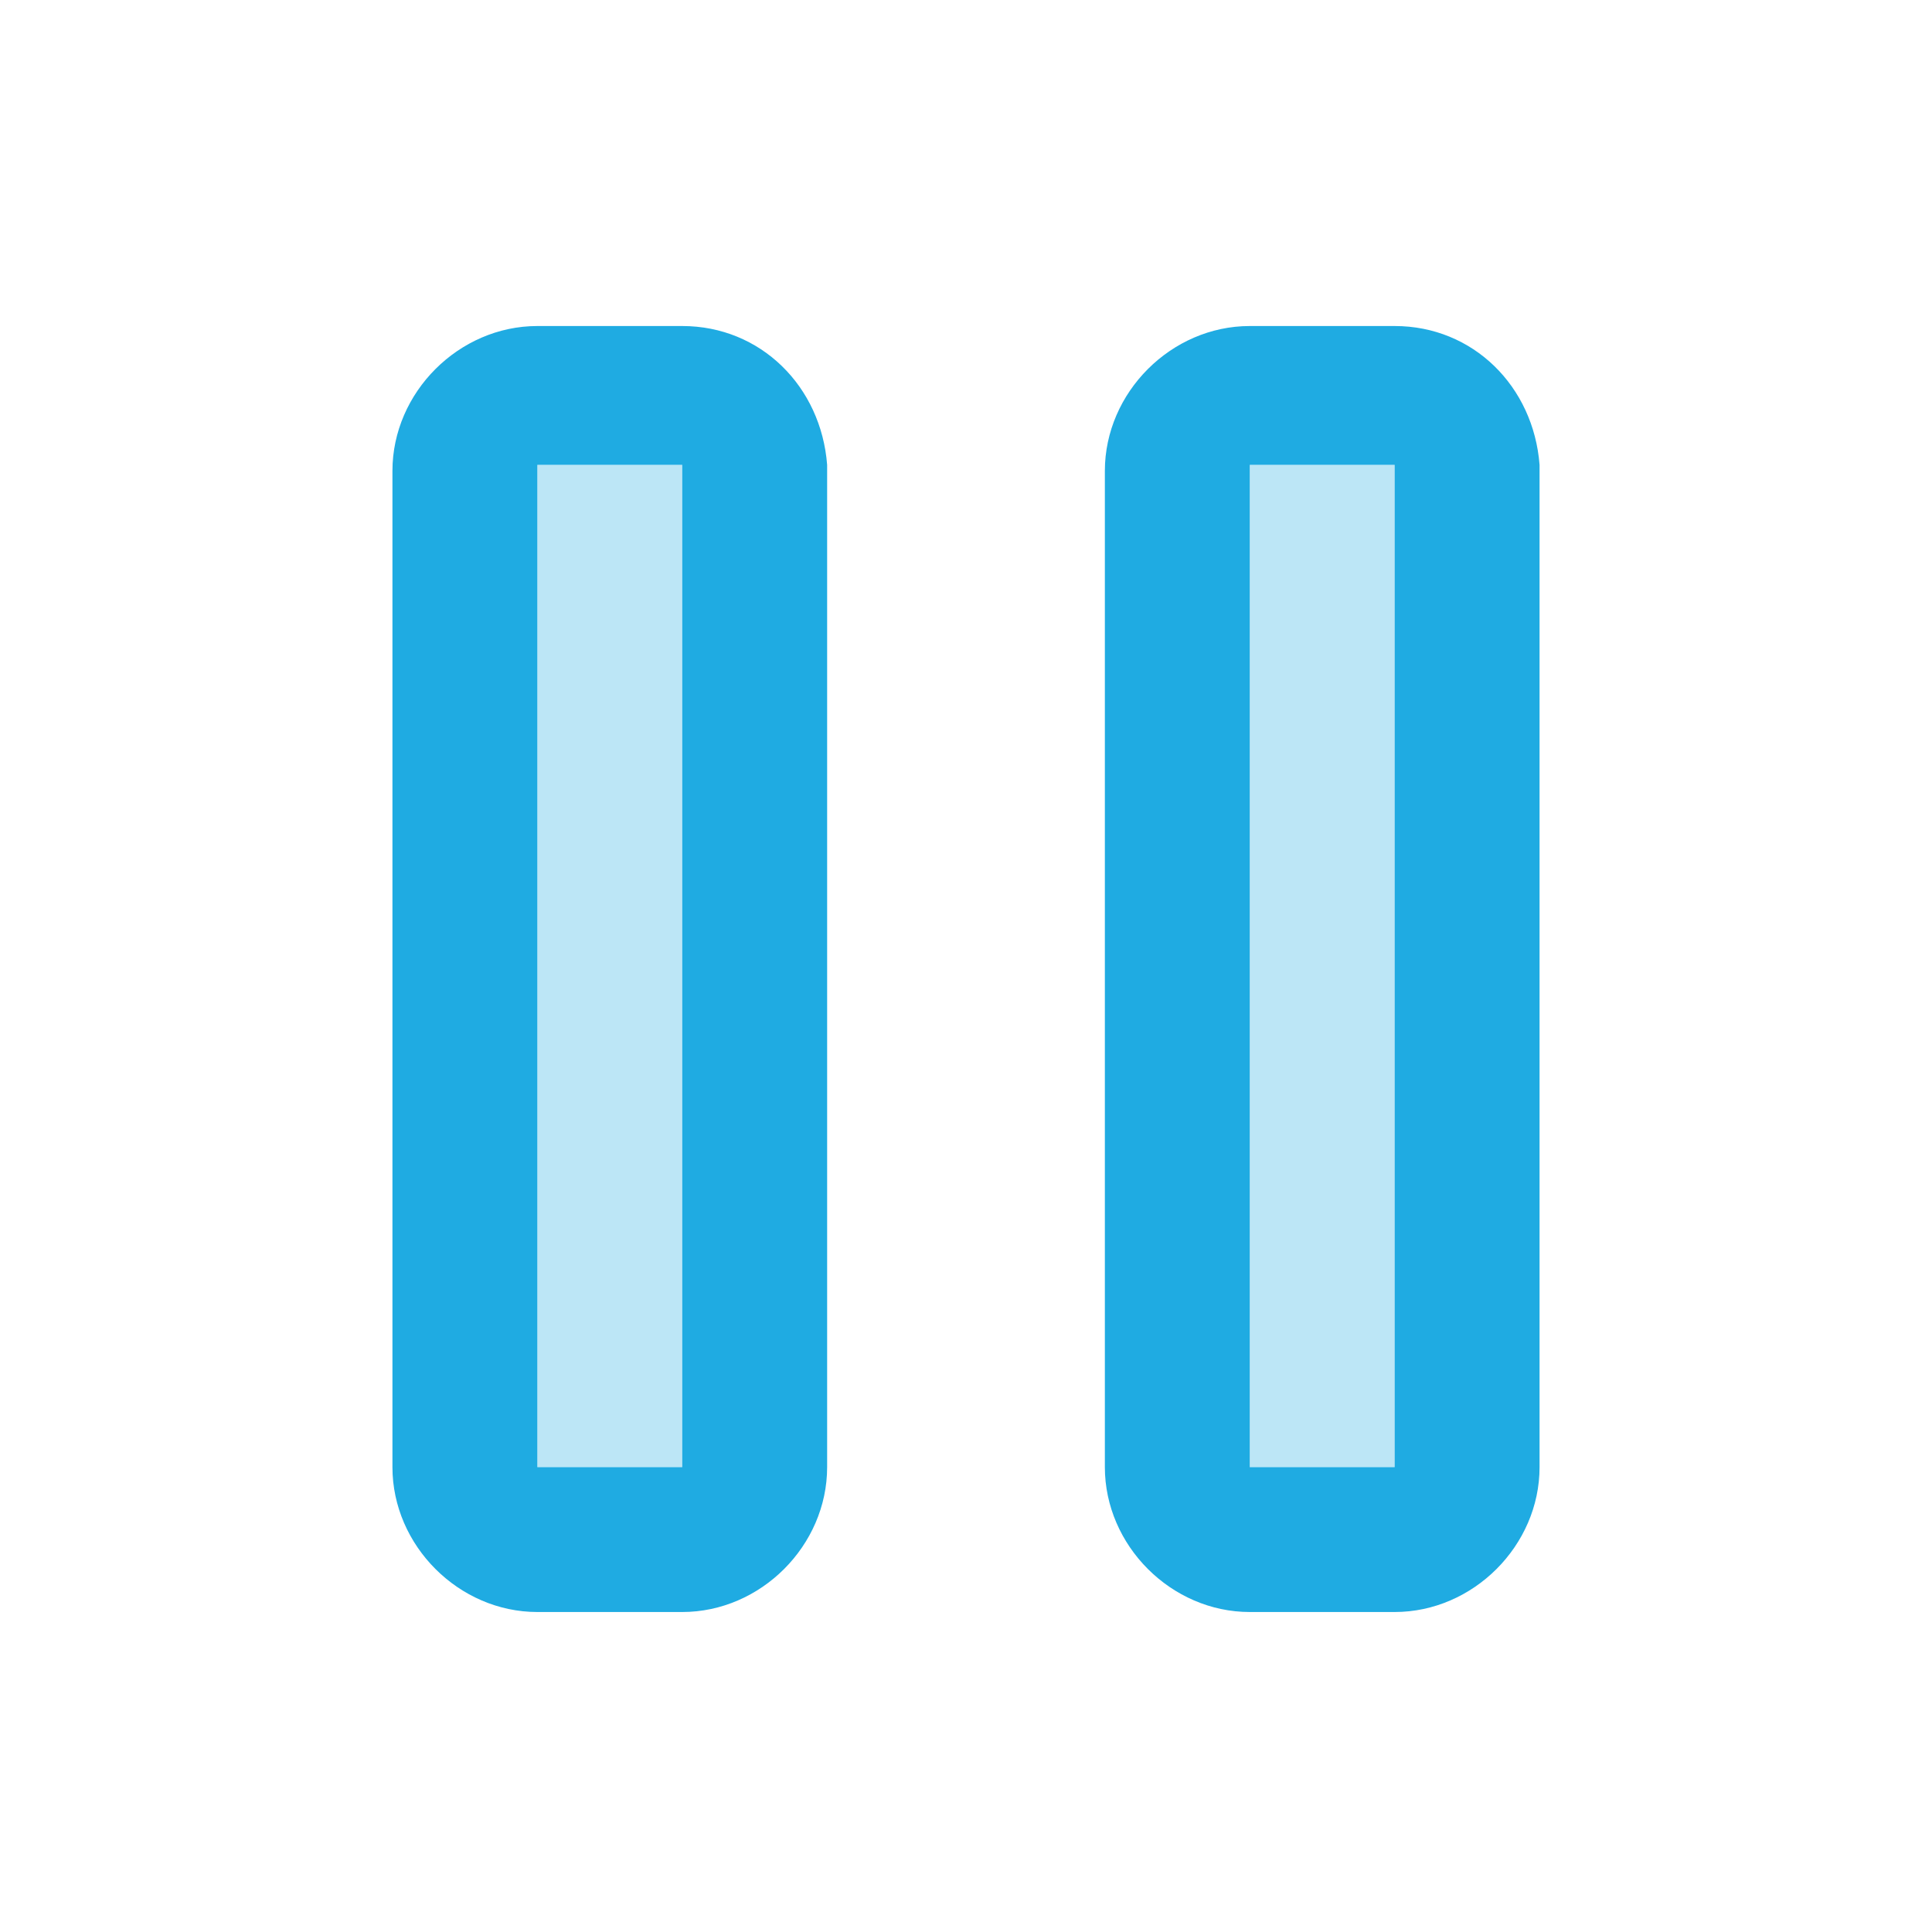
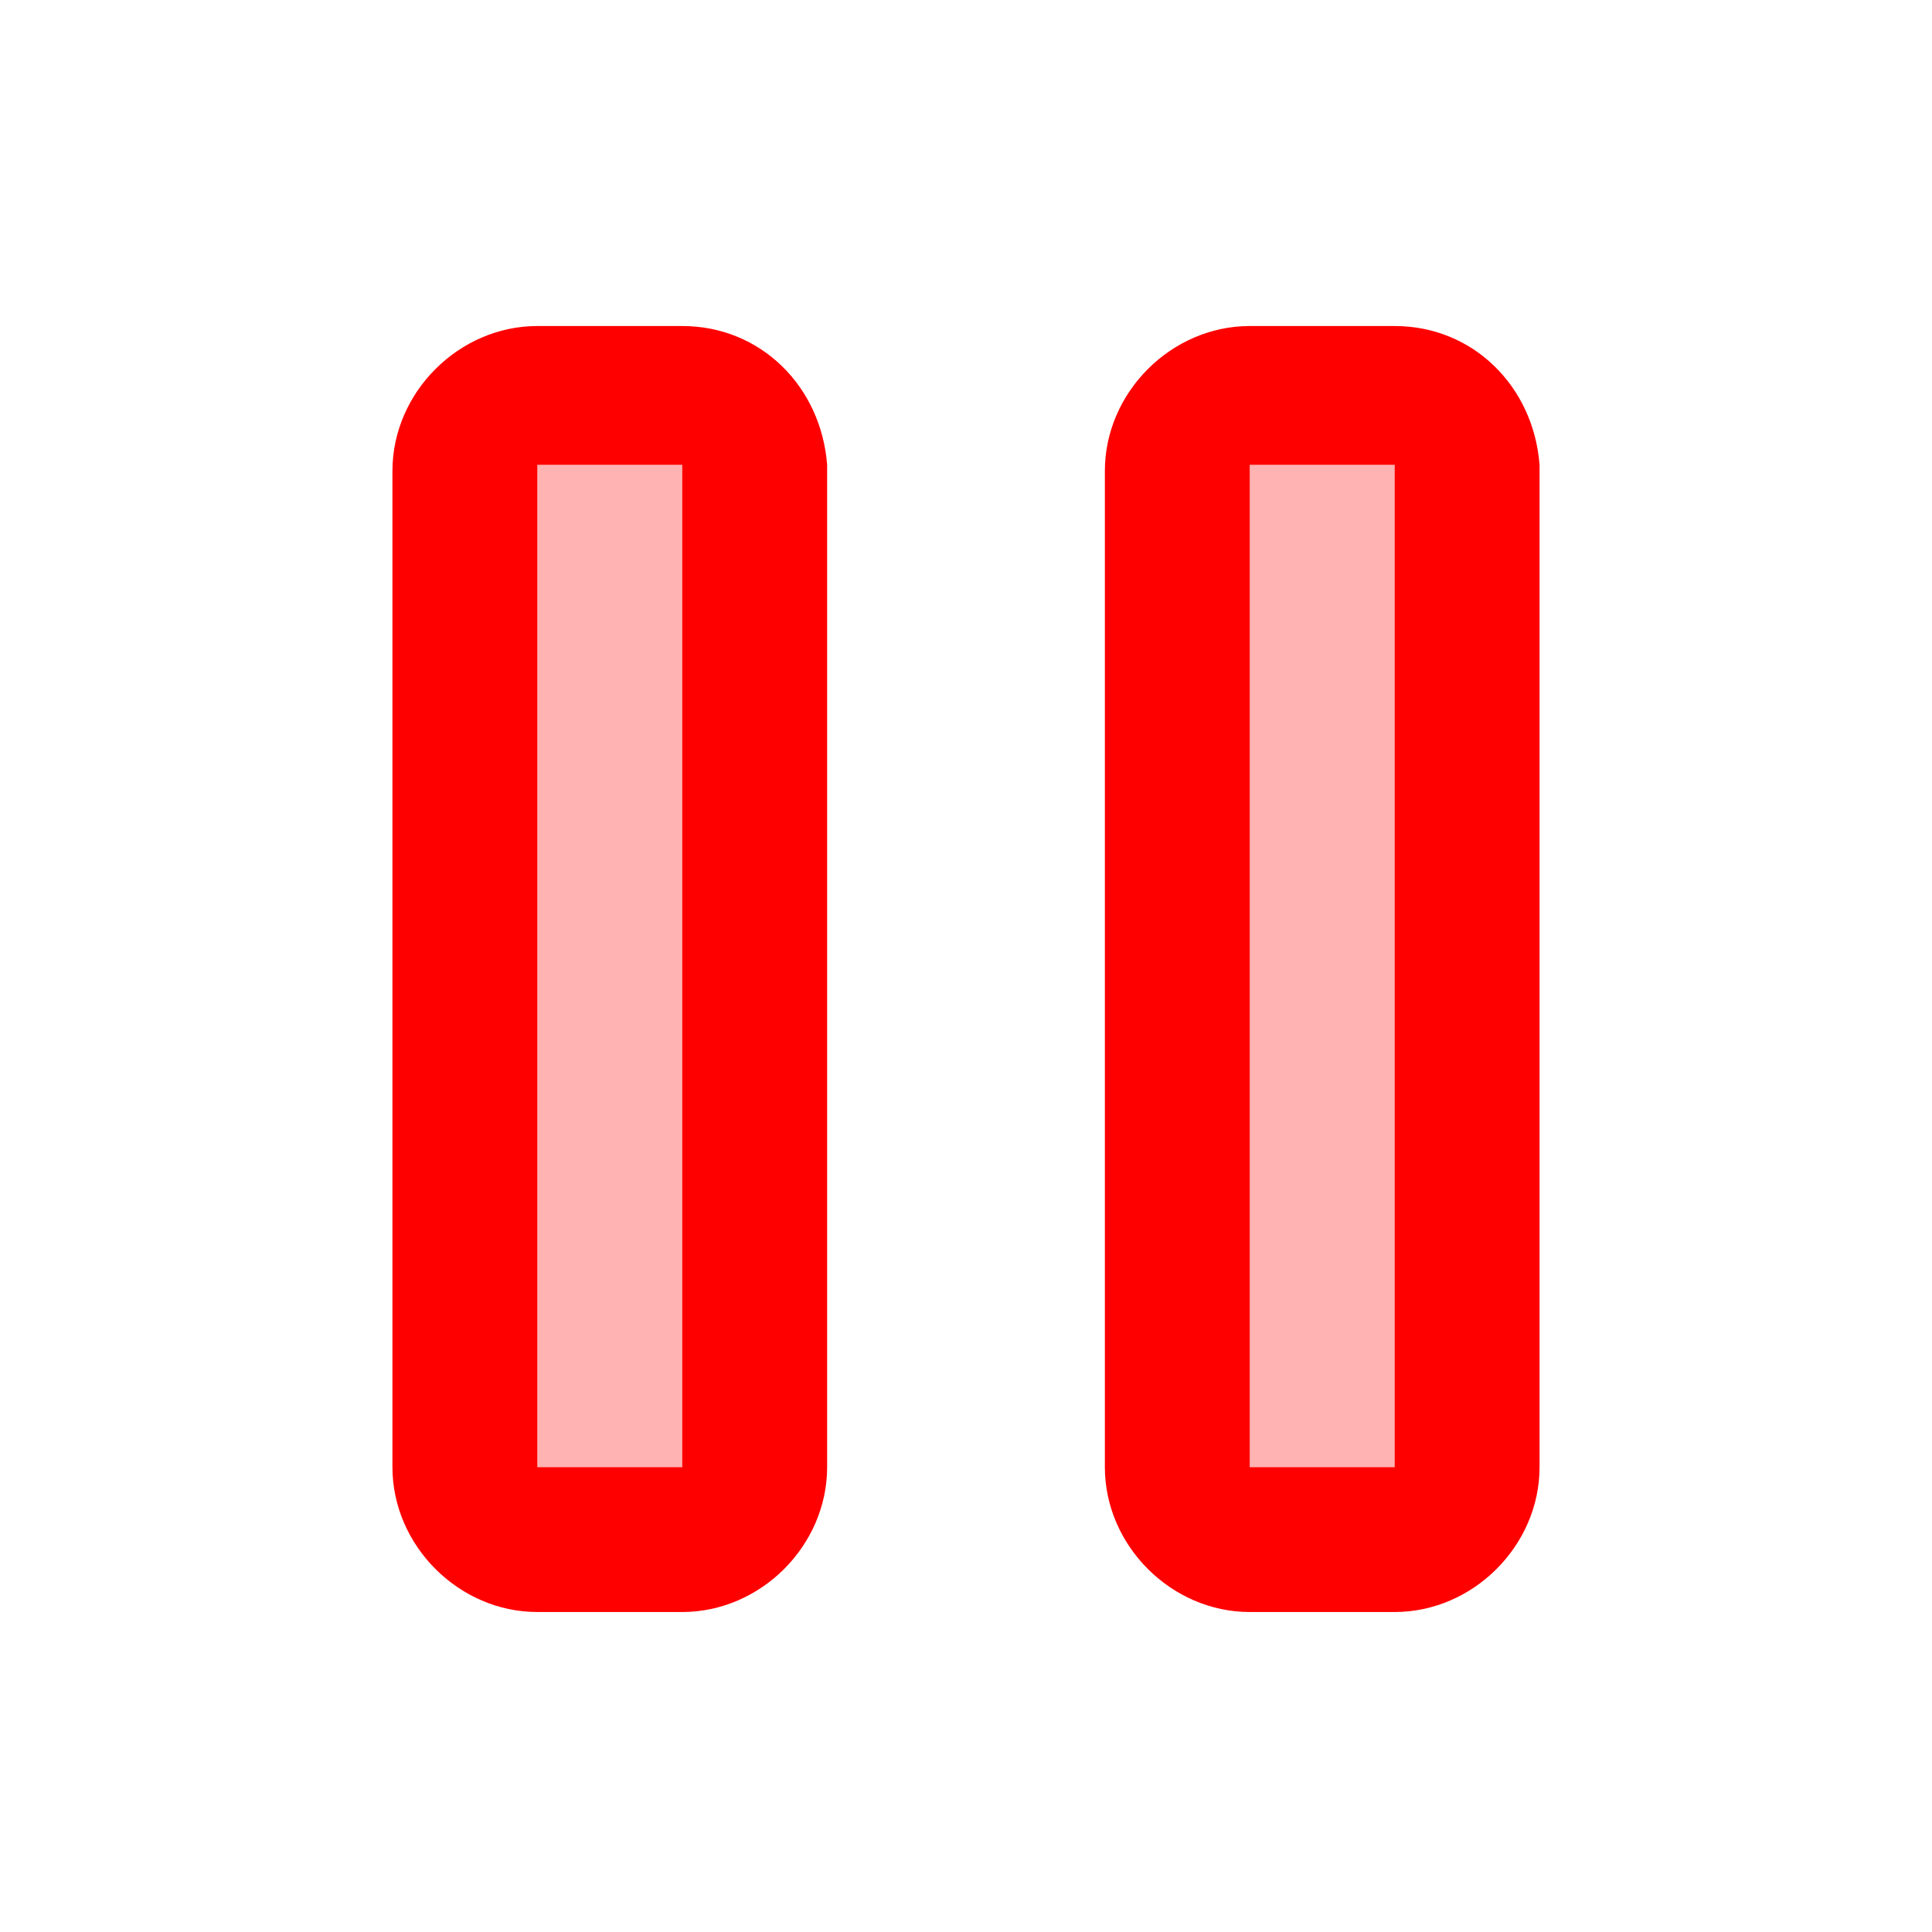
<svg xmlns="http://www.w3.org/2000/svg" version="1.1" id="Layer_1" x="0px" y="0px" viewBox="0 0 32 32" style="enable-background:new 0 0 32 32;" xml:space="preserve">
  <style type="text/css">
- 	.st0{fill:#1FABE2;}
- 	.st1{opacity:0.3;fill:#1FABE2;}
+ 	.st0{fill:#FF0000;}
+ 	.st1{opacity:0.3;fill:#FF0000;}
</style>
  <g id="Rectangle_2_copy">
    <g>
      <path class="st0" d="M11.3,5.4H8.9c-1.3,0-2.4,1.1-2.4,2.4v16.5c0,1.3,1.1,2.4,2.4,2.4h2.4c1.3,0,2.4-1.1,2.4-2.4V7.7    C13.6,6.4,12.6,5.4,11.3,5.4z M11.3,24.3H8.9V7.7h2.4C11.3,7.7,11.3,24.3,11.3,24.3z" />
    </g>
  </g>
  <g id="Rectangle_2_copy_2">
    <g>
      <path class="st0" d="M23.1,5.4h-2.4c-1.3,0-2.4,1.1-2.4,2.4v16.5c0,1.3,1.1,2.4,2.4,2.4h2.4c1.3,0,2.4-1.1,2.4-2.4V7.7    C25.4,6.4,24.4,5.4,23.1,5.4z M23.1,24.3h-2.4V7.7h2.4V24.3z" />
    </g>
  </g>
  <rect x="20.7" y="7.7" class="st1" width="2.4" height="16.6" />
  <rect x="8.9" y="7.7" class="st1" width="2.4" height="16.6" />
</svg>
